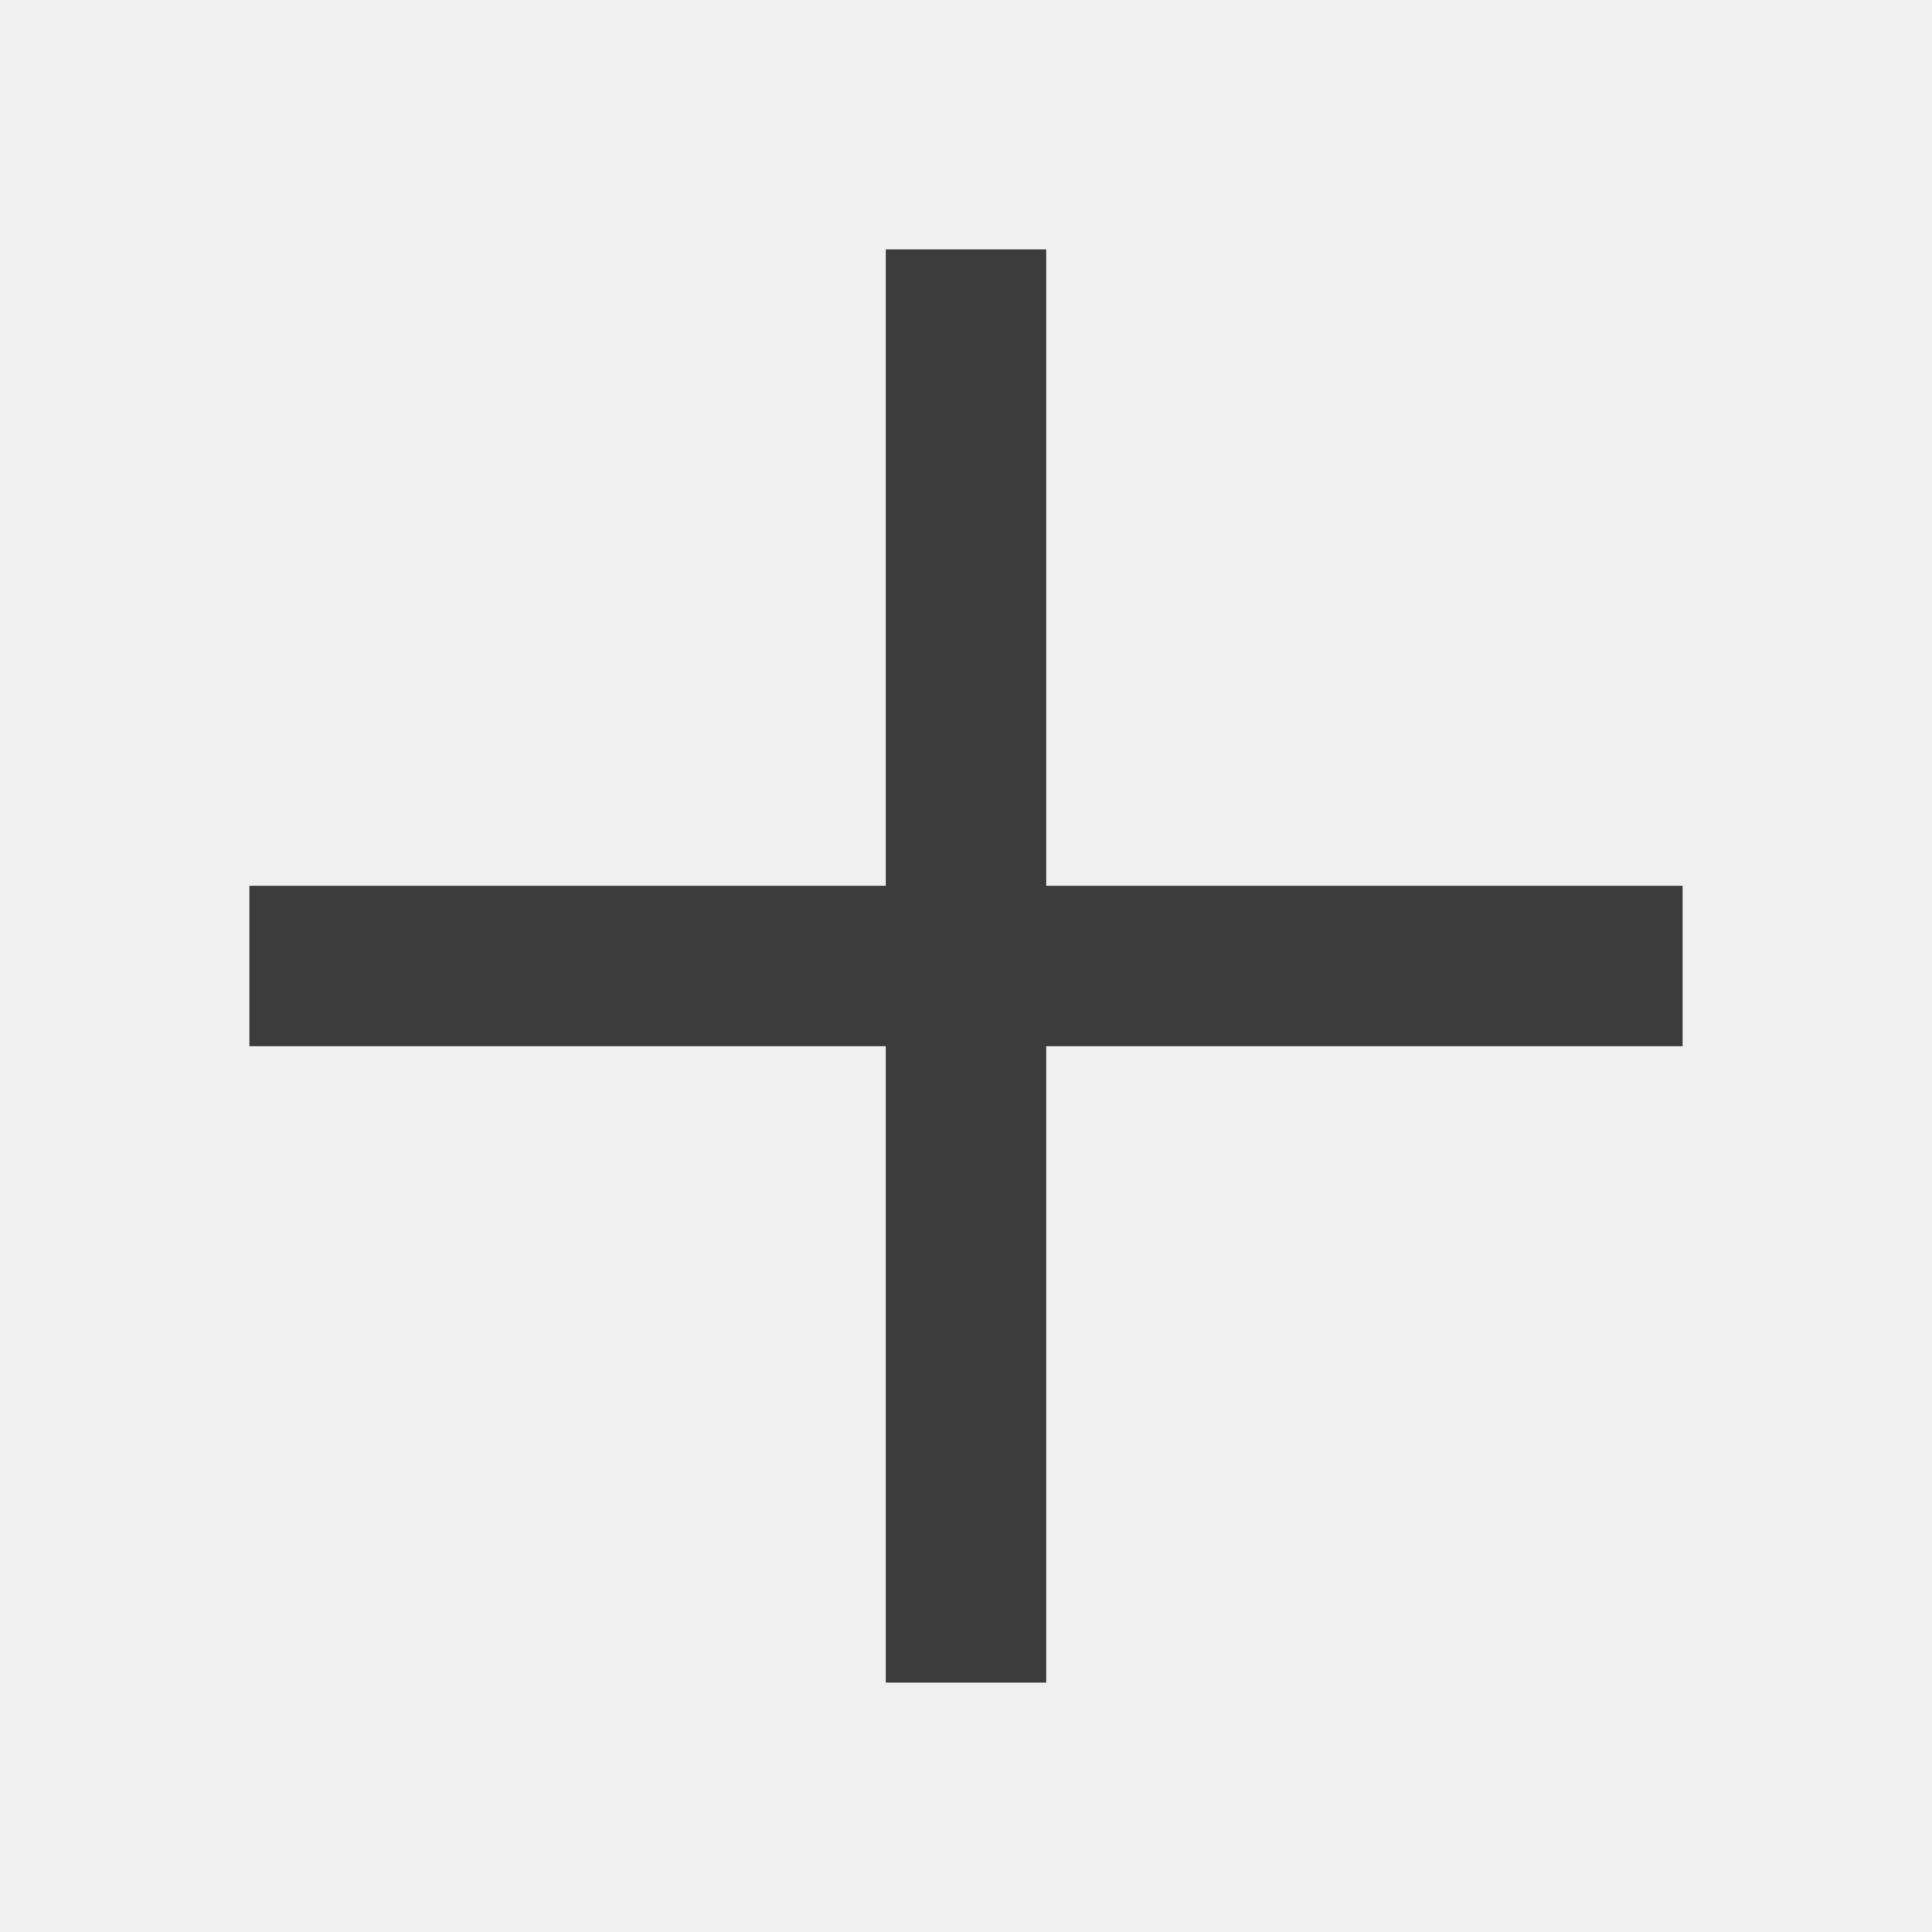
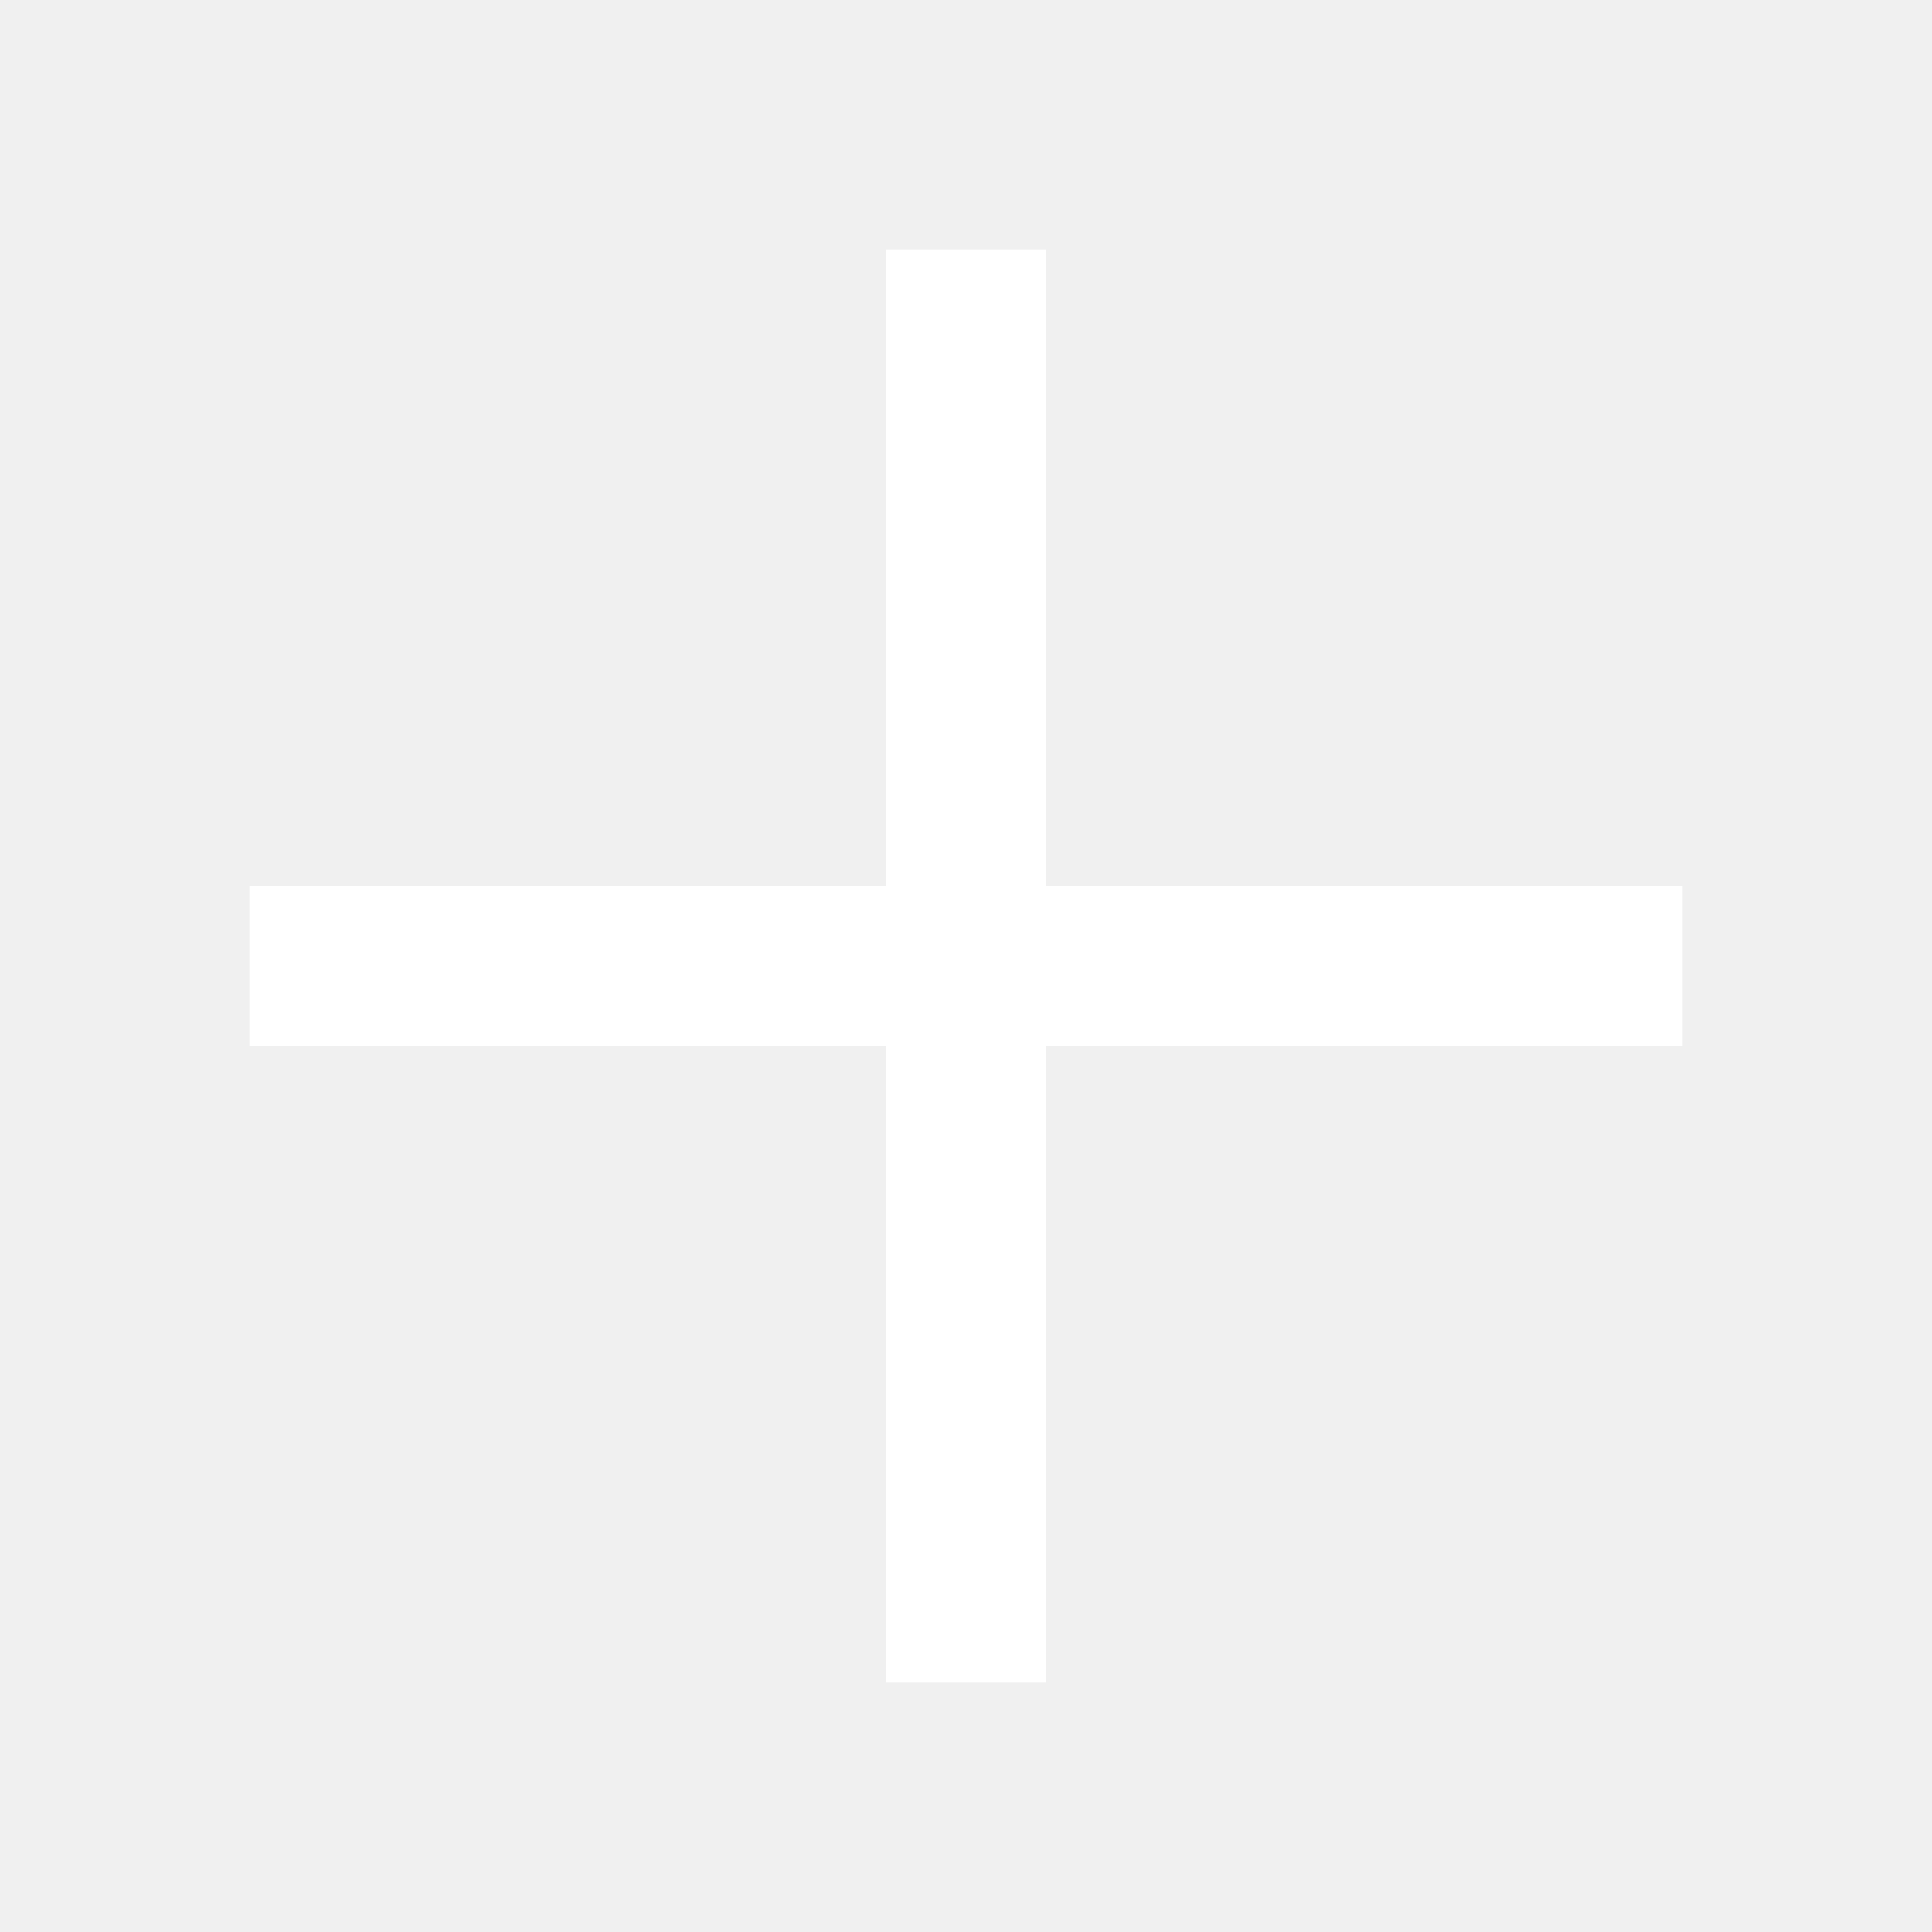
<svg xmlns="http://www.w3.org/2000/svg" width="32" height="32" viewBox="0 0 32 32" fill="#FFFFFF">
  <g clip-path="url(#clip0_612_14510)">
-     <path d="M27.87 17.329L27.87 14.671L17.329 14.671L17.329 4.13H14.671L14.671 14.671L4.13 14.671L4.13 17.329L14.671 17.329L14.671 27.87H17.329L17.329 17.329L27.87 17.329Z" fill="#3C3C3C" />
+     <path d="M27.87 17.329L27.87 14.671L17.329 14.671L17.329 4.13H14.671L14.671 14.671L4.13 14.671L4.13 17.329L14.671 17.329L14.671 27.87H17.329L17.329 17.329L27.87 17.329Z" fill="current" />
  </g>
  <defs>
    <clipPath id="clip0_612_14510">
      <rect width="32" height="32" fill="white" />
    </clipPath>
  </defs>
</svg>
